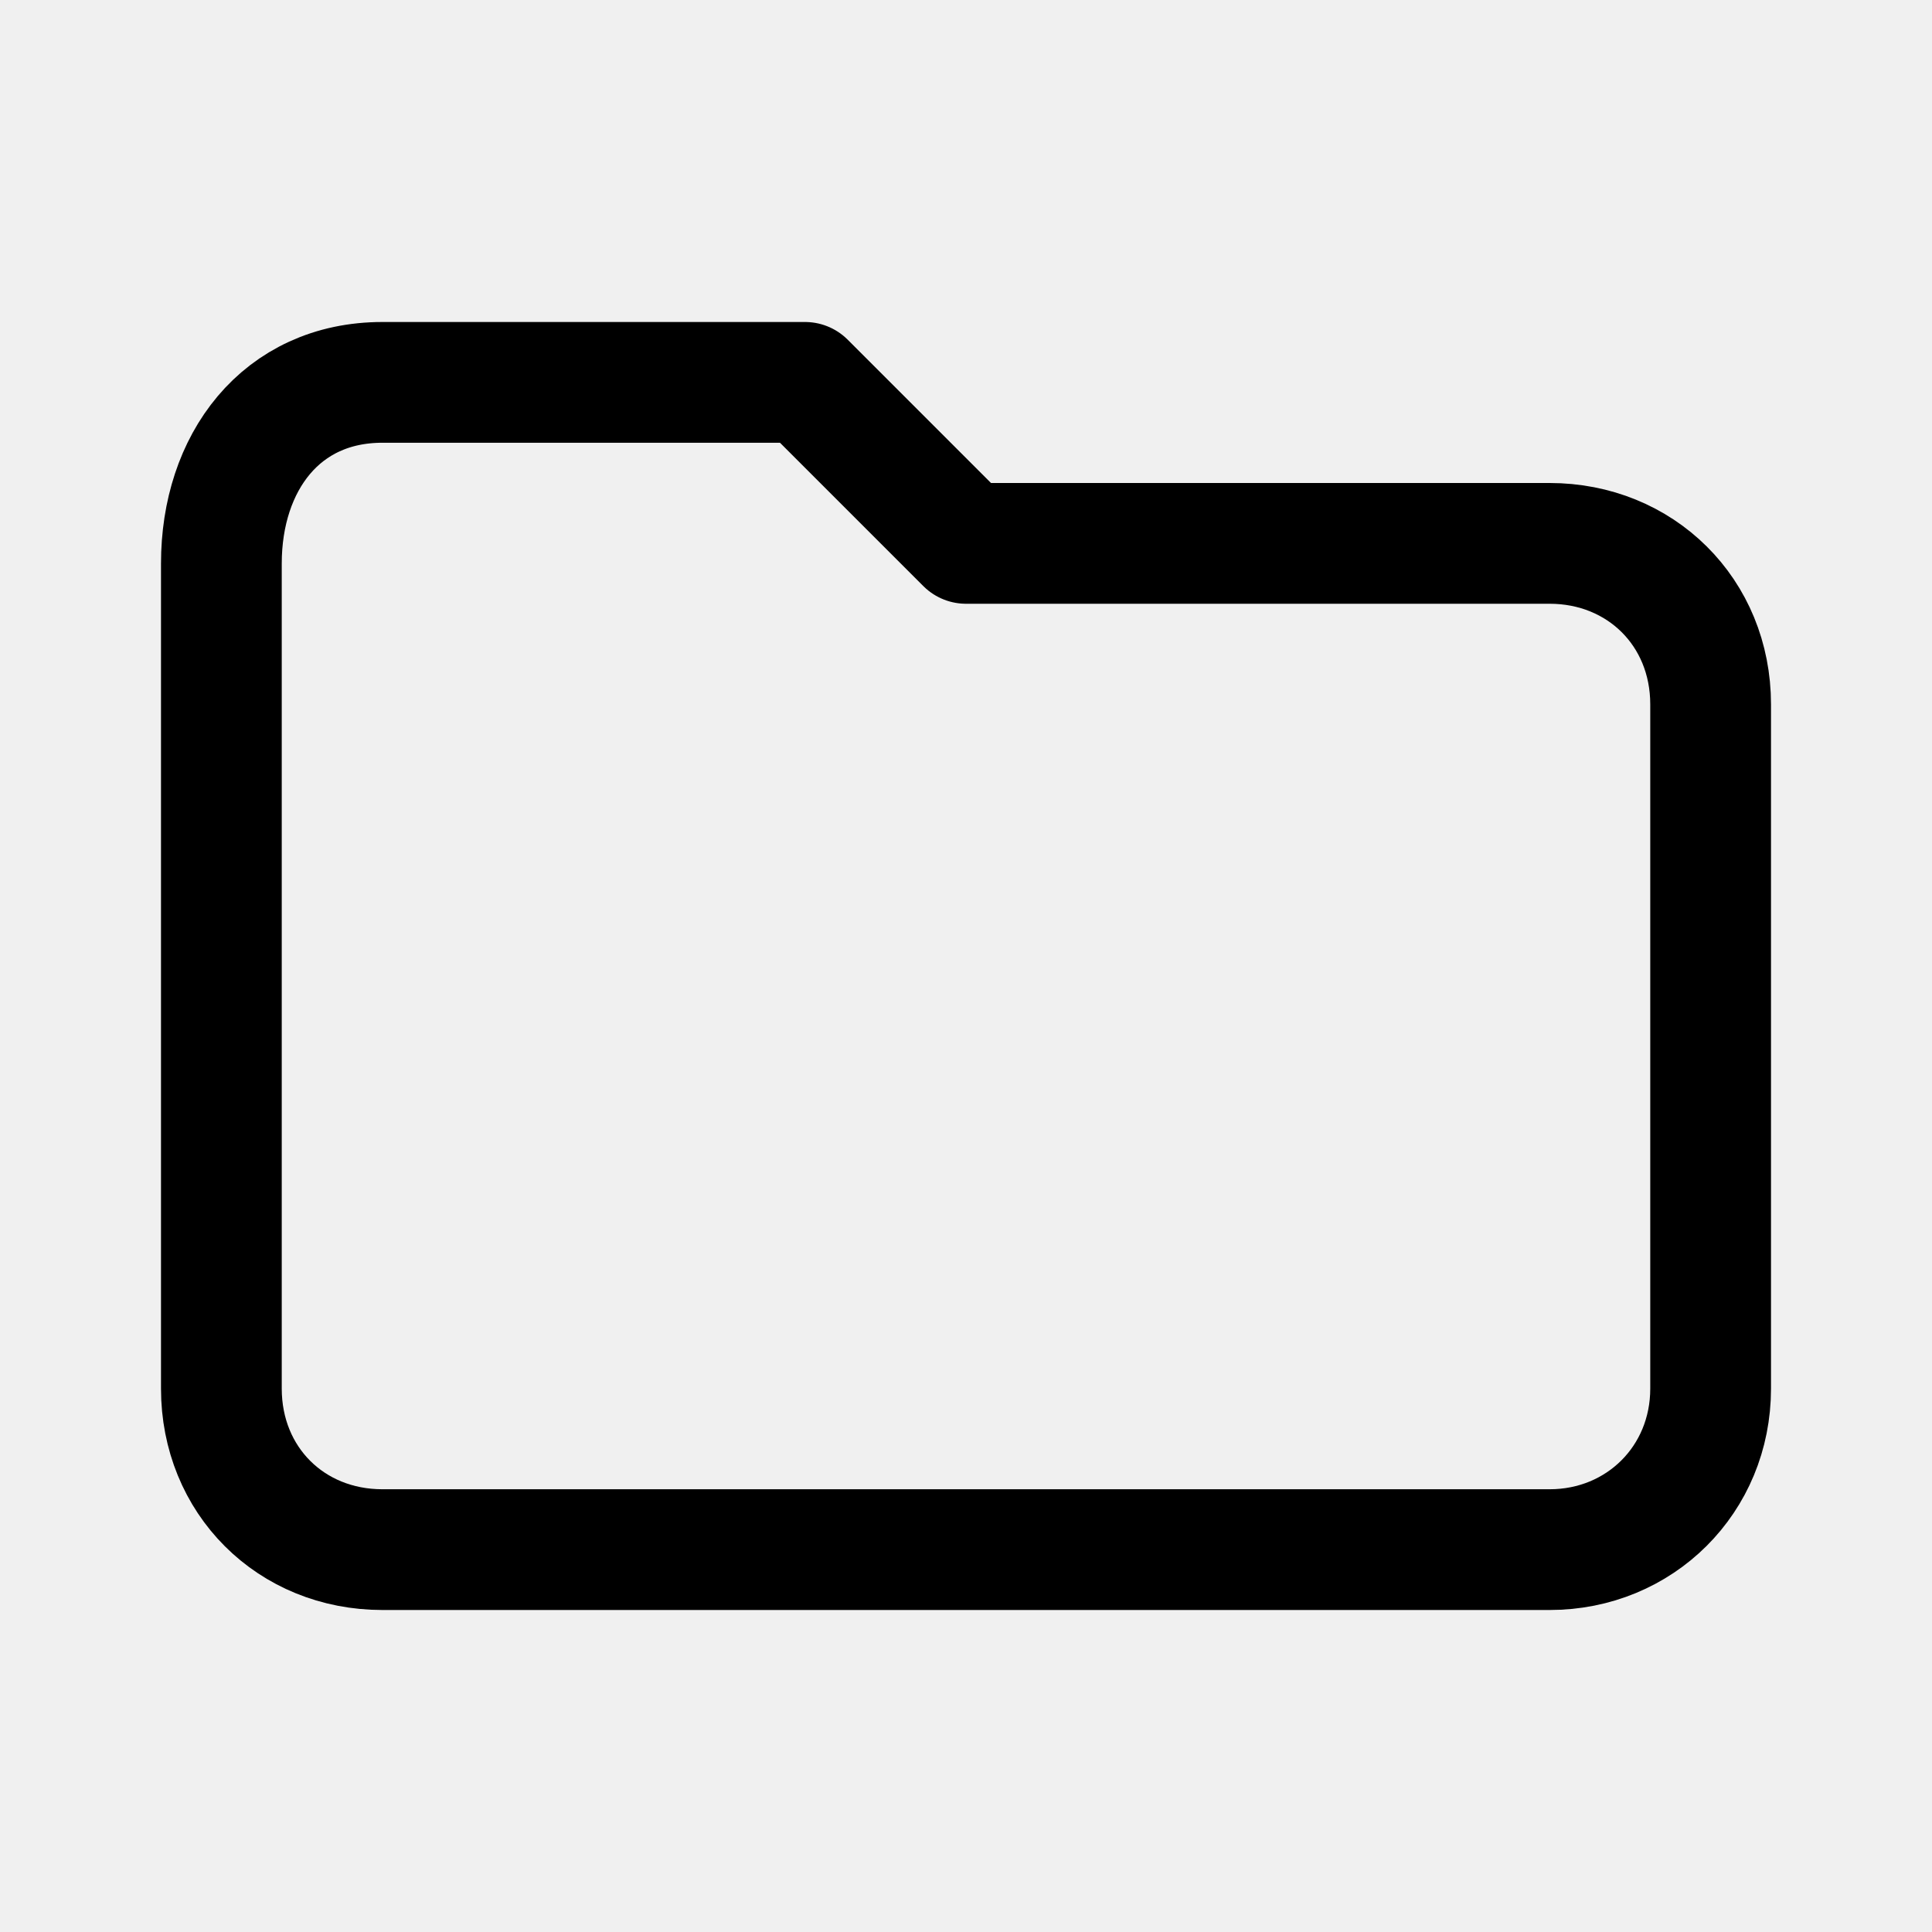
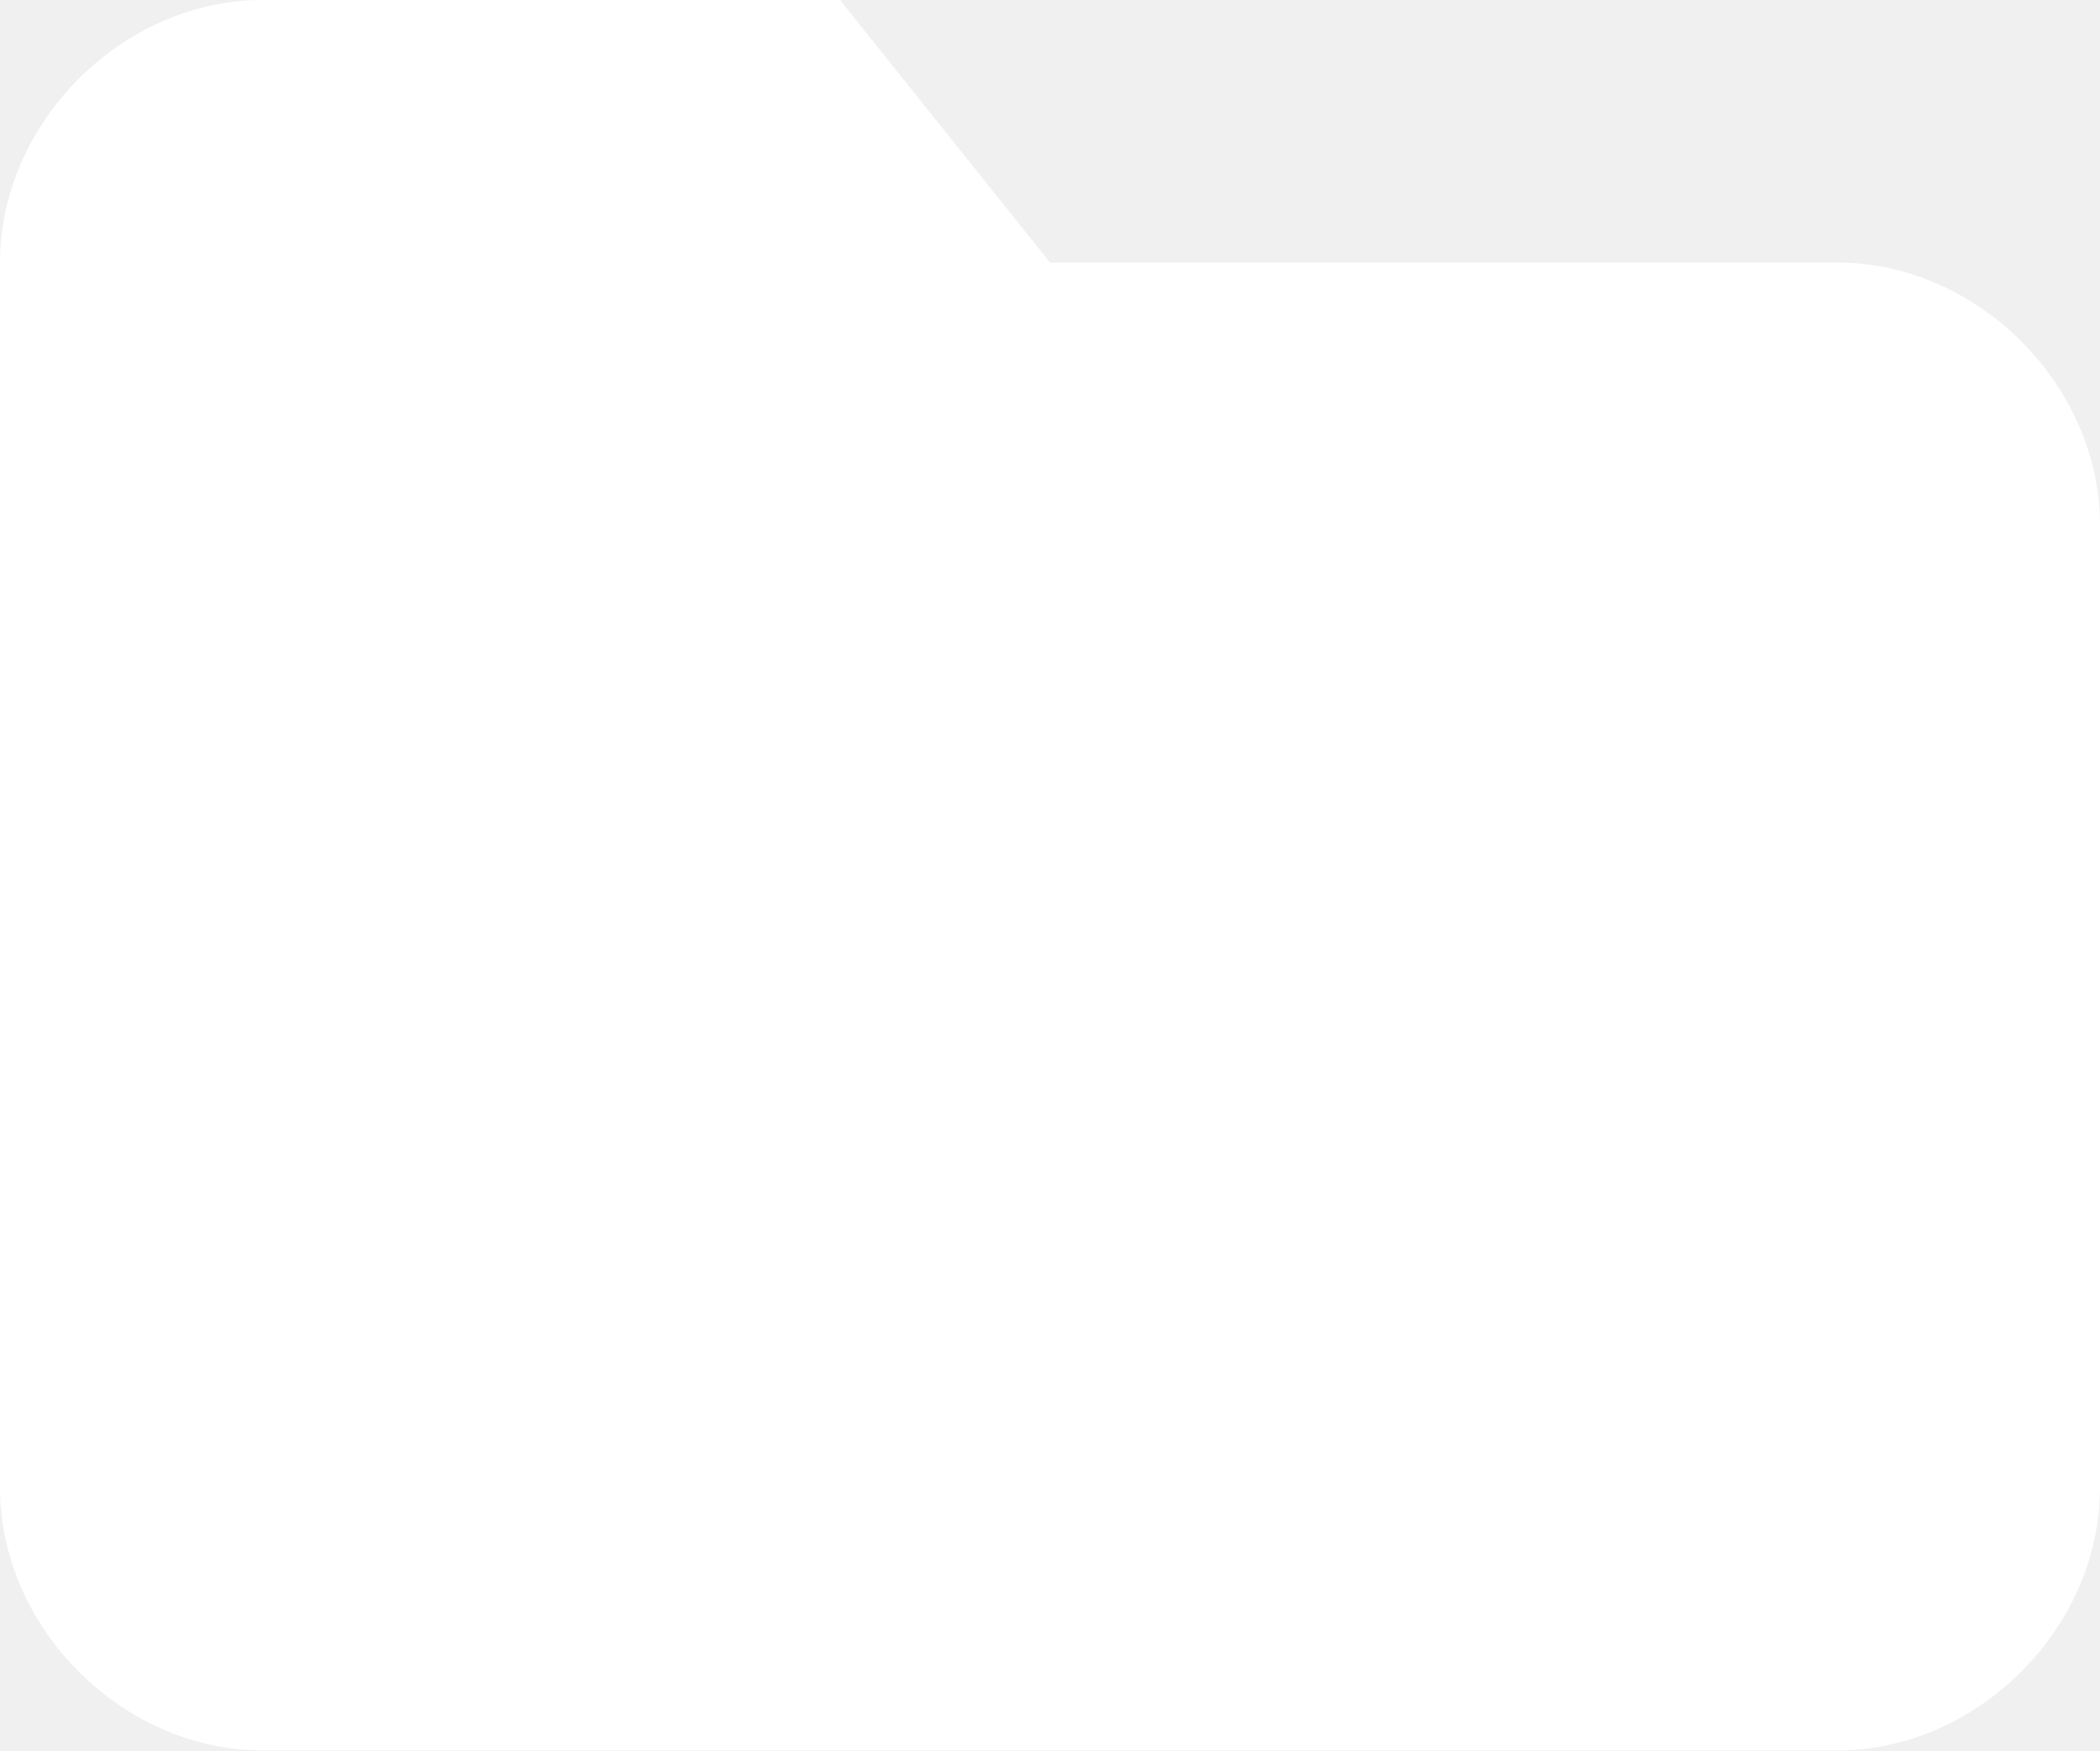
- <svg xmlns="http://www.w3.org/2000/svg" width="192" height="192" viewBox="0 0 192 192">
-   <path fill="none" stroke="#000" stroke-linejoin="round" stroke-width="12" d="M22 56v82c0 9.124 6.902 16 16 16h116c8.96 0 16-6.964 16-16V70c0-9.176-6.984-16-16-16H96L80 38H38c-10.082 0-16 7.979-16 18Z" />
+ <svg xmlns="http://www.w3.org/2000/svg" width="192" height="160" viewBox="0 0 192 160" fill="none">
+   <path d="M168 24H96L76.8 0H24C11.2 0 0 11.2 0 24V136C0 148.8 11.2 160 24 160H168C180.8 160 192 148.8 192 136V48C192 35.2 180.8 24 168 24Z" fill="white" />
</svg>
